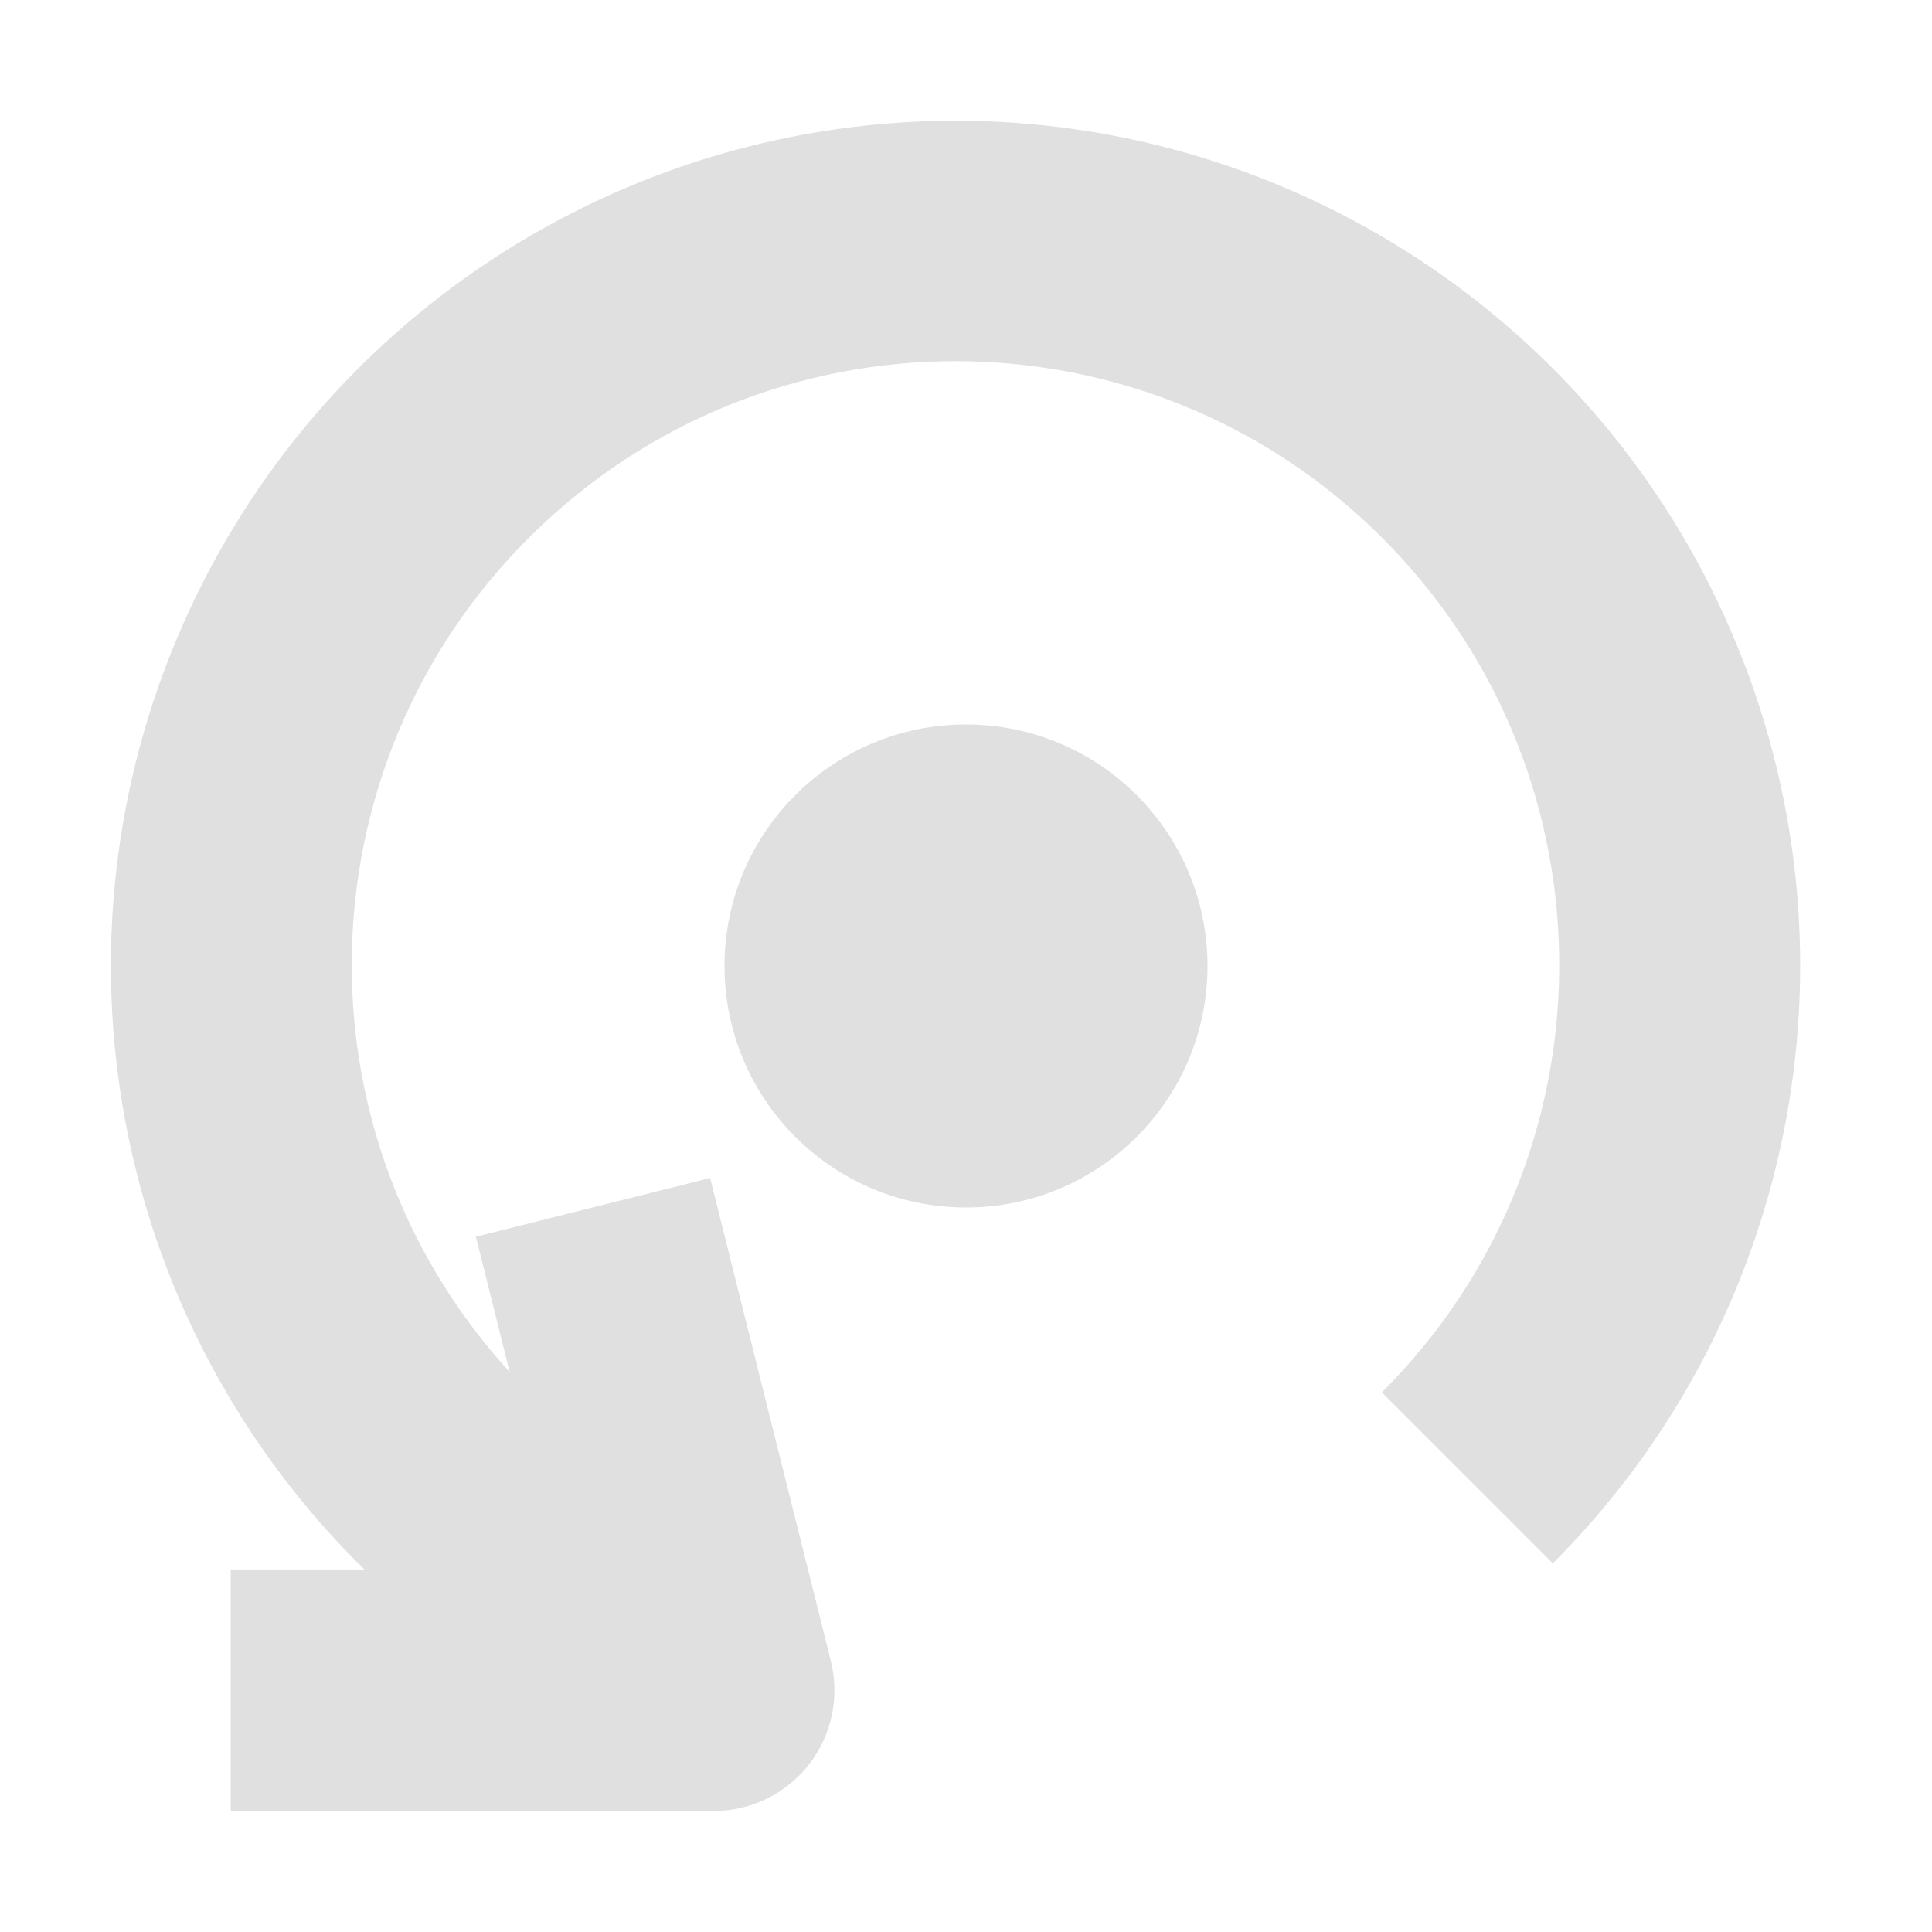
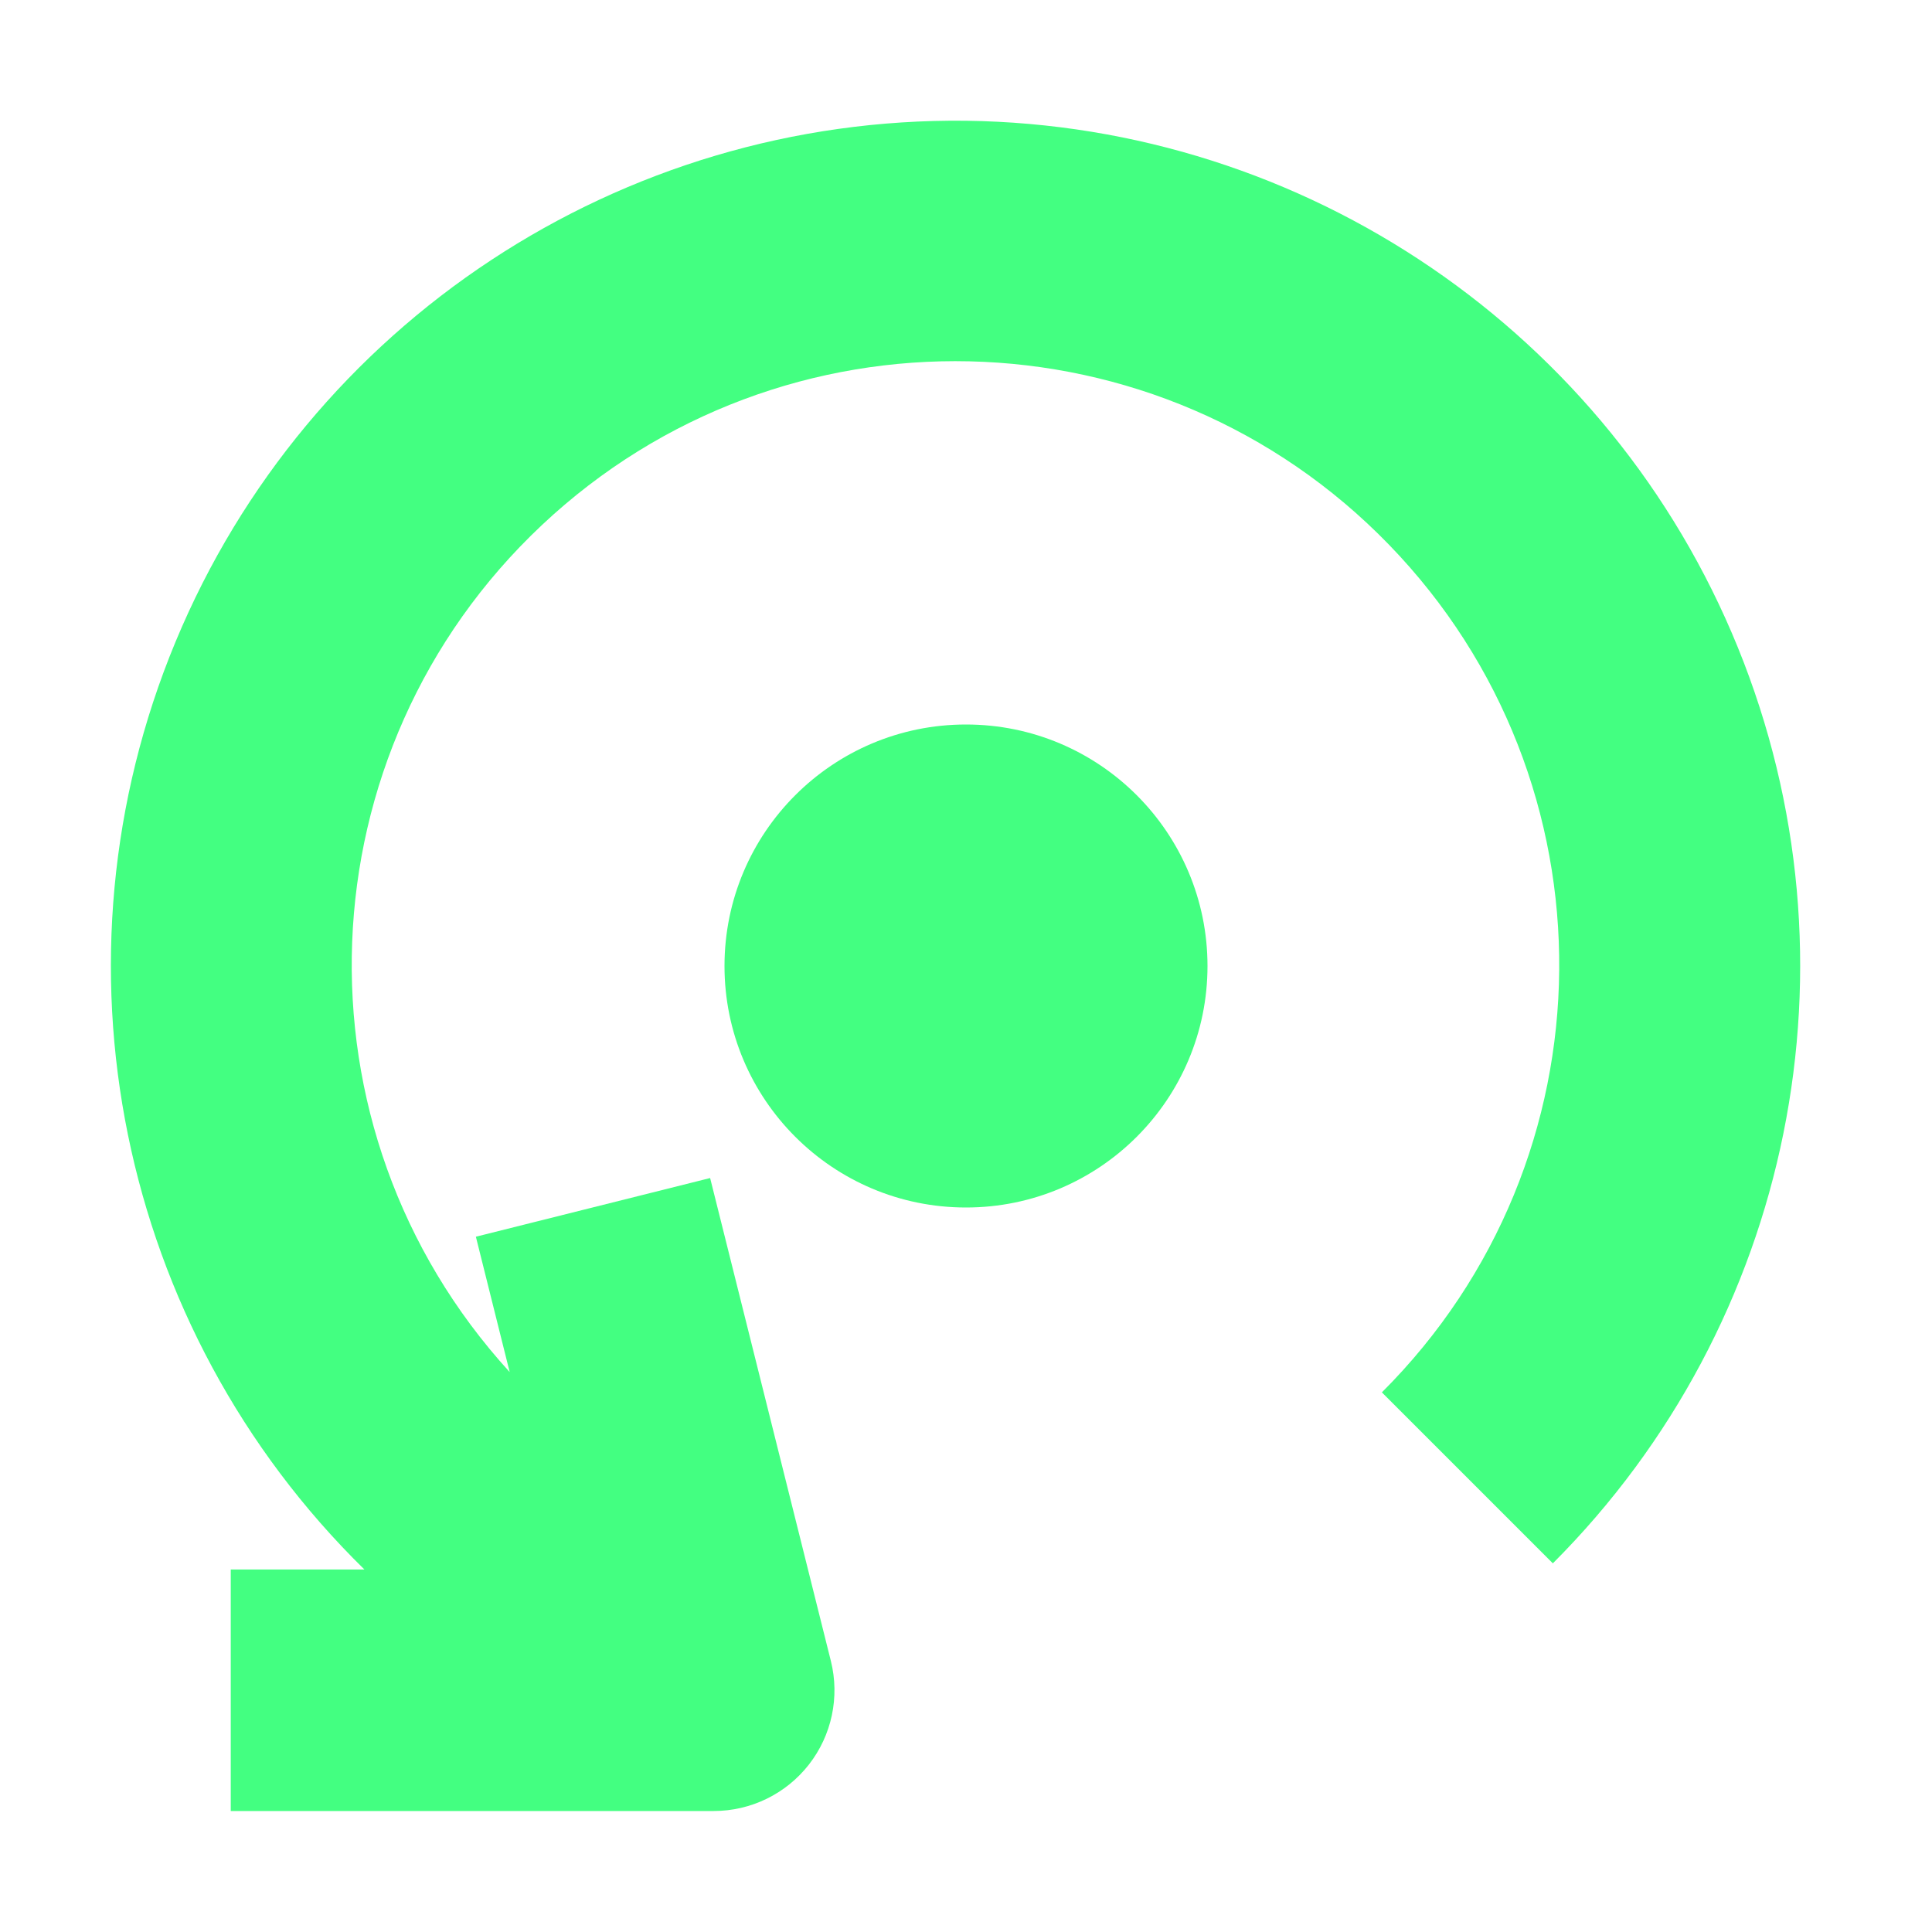
- <svg xmlns="http://www.w3.org/2000/svg" width="16" height="16">
-   <g fill="#e0e0e0">
-     <circle cx="8" cy="8" r="2" />
-     <path d="M8 1a7 7 0 0 0-4.982 11.998H1.911v2h4a1 1 0 0 0 .97-1.242l-1-4-1.94.486.28 1.121a5 5 0 1 1 7.223.168l1.416 1.416A7 7 0 0 0 8 1z" />
+ <svg xmlns="http://www.w3.org/2000/svg" width="16" height="16" version="1.1" id="svg1055">
+   <defs id="defs1059" />
+   <g fill="#e0e0e0" id="g1053" style="fill:#43ff81;fill-opacity:1">
+     <circle cx="8" cy="8" r="2" id="circle1049" style="fill:#43ff81;fill-opacity:1" />
+     <path d="M8 1a7 7 0 0 0-4.982 11.998H1.911v2h4a1 1 0 0 0 .97-1.242l-1-4-1.94.486.28 1.121a5 5 0 1 1 7.223.168l1.416 1.416A7 7 0 0 0 8 1z" id="path1051" style="fill:#43ff81;fill-opacity:1" />
  </g>
</svg>
